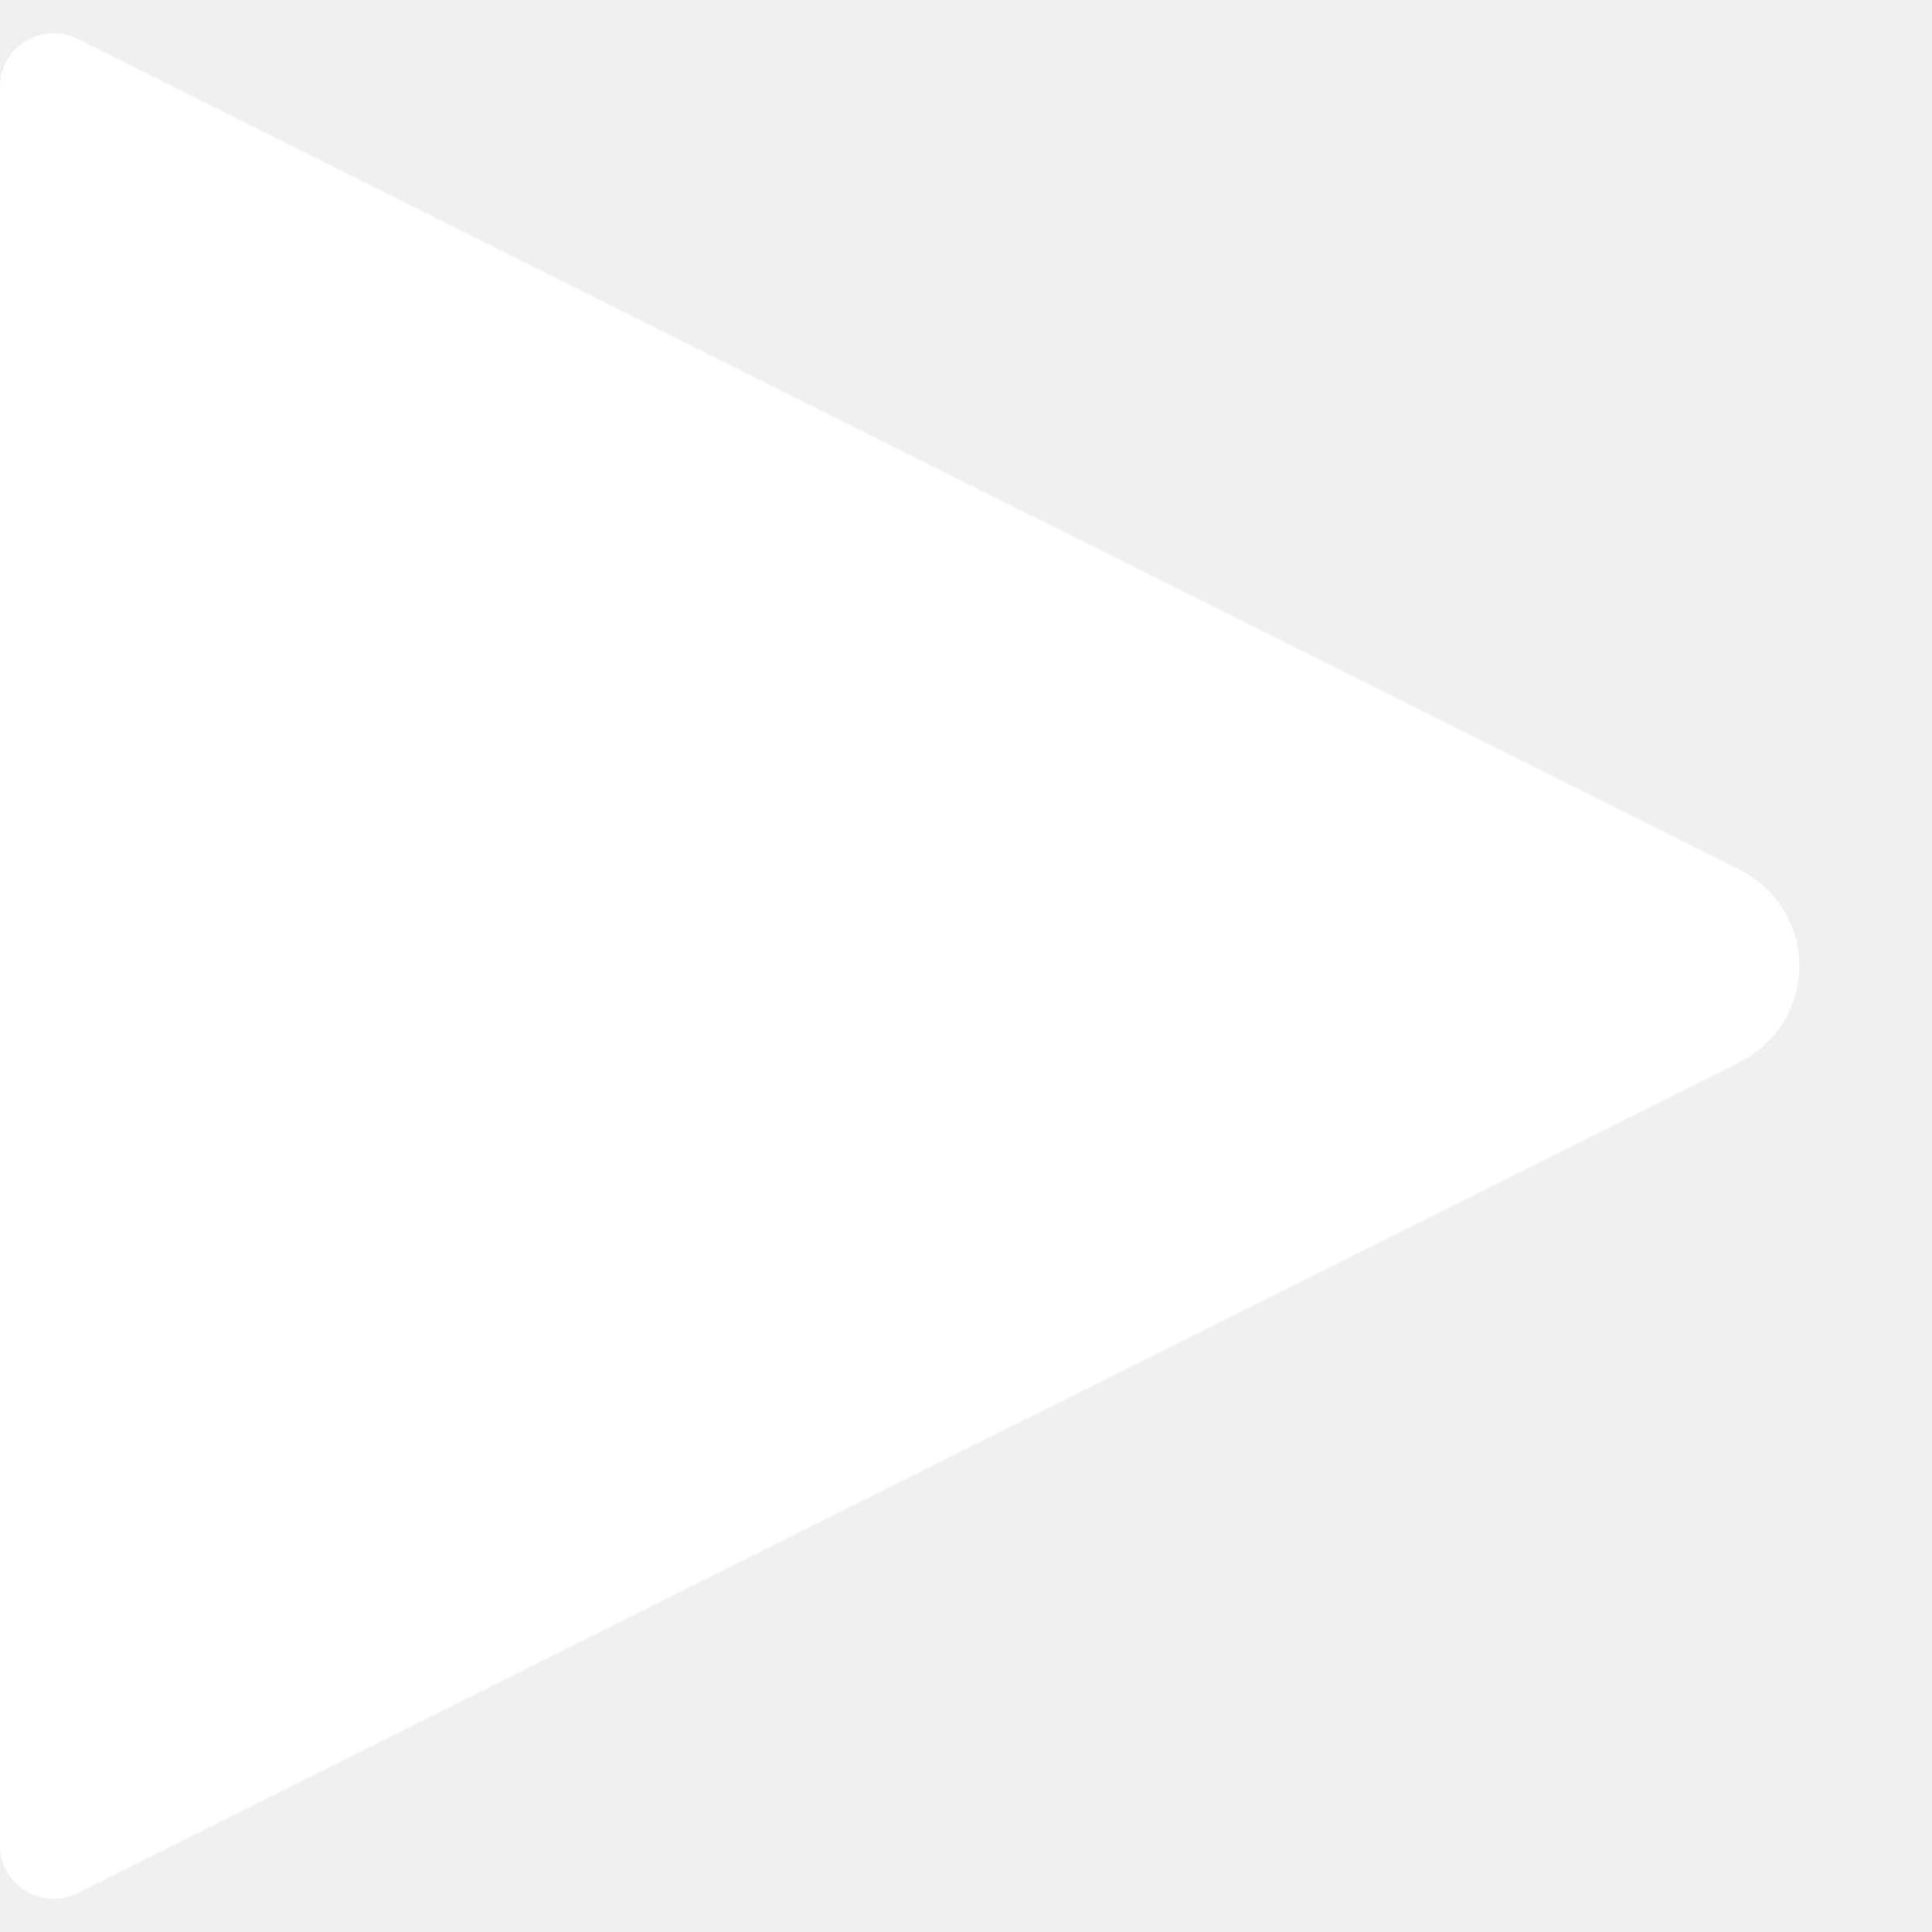
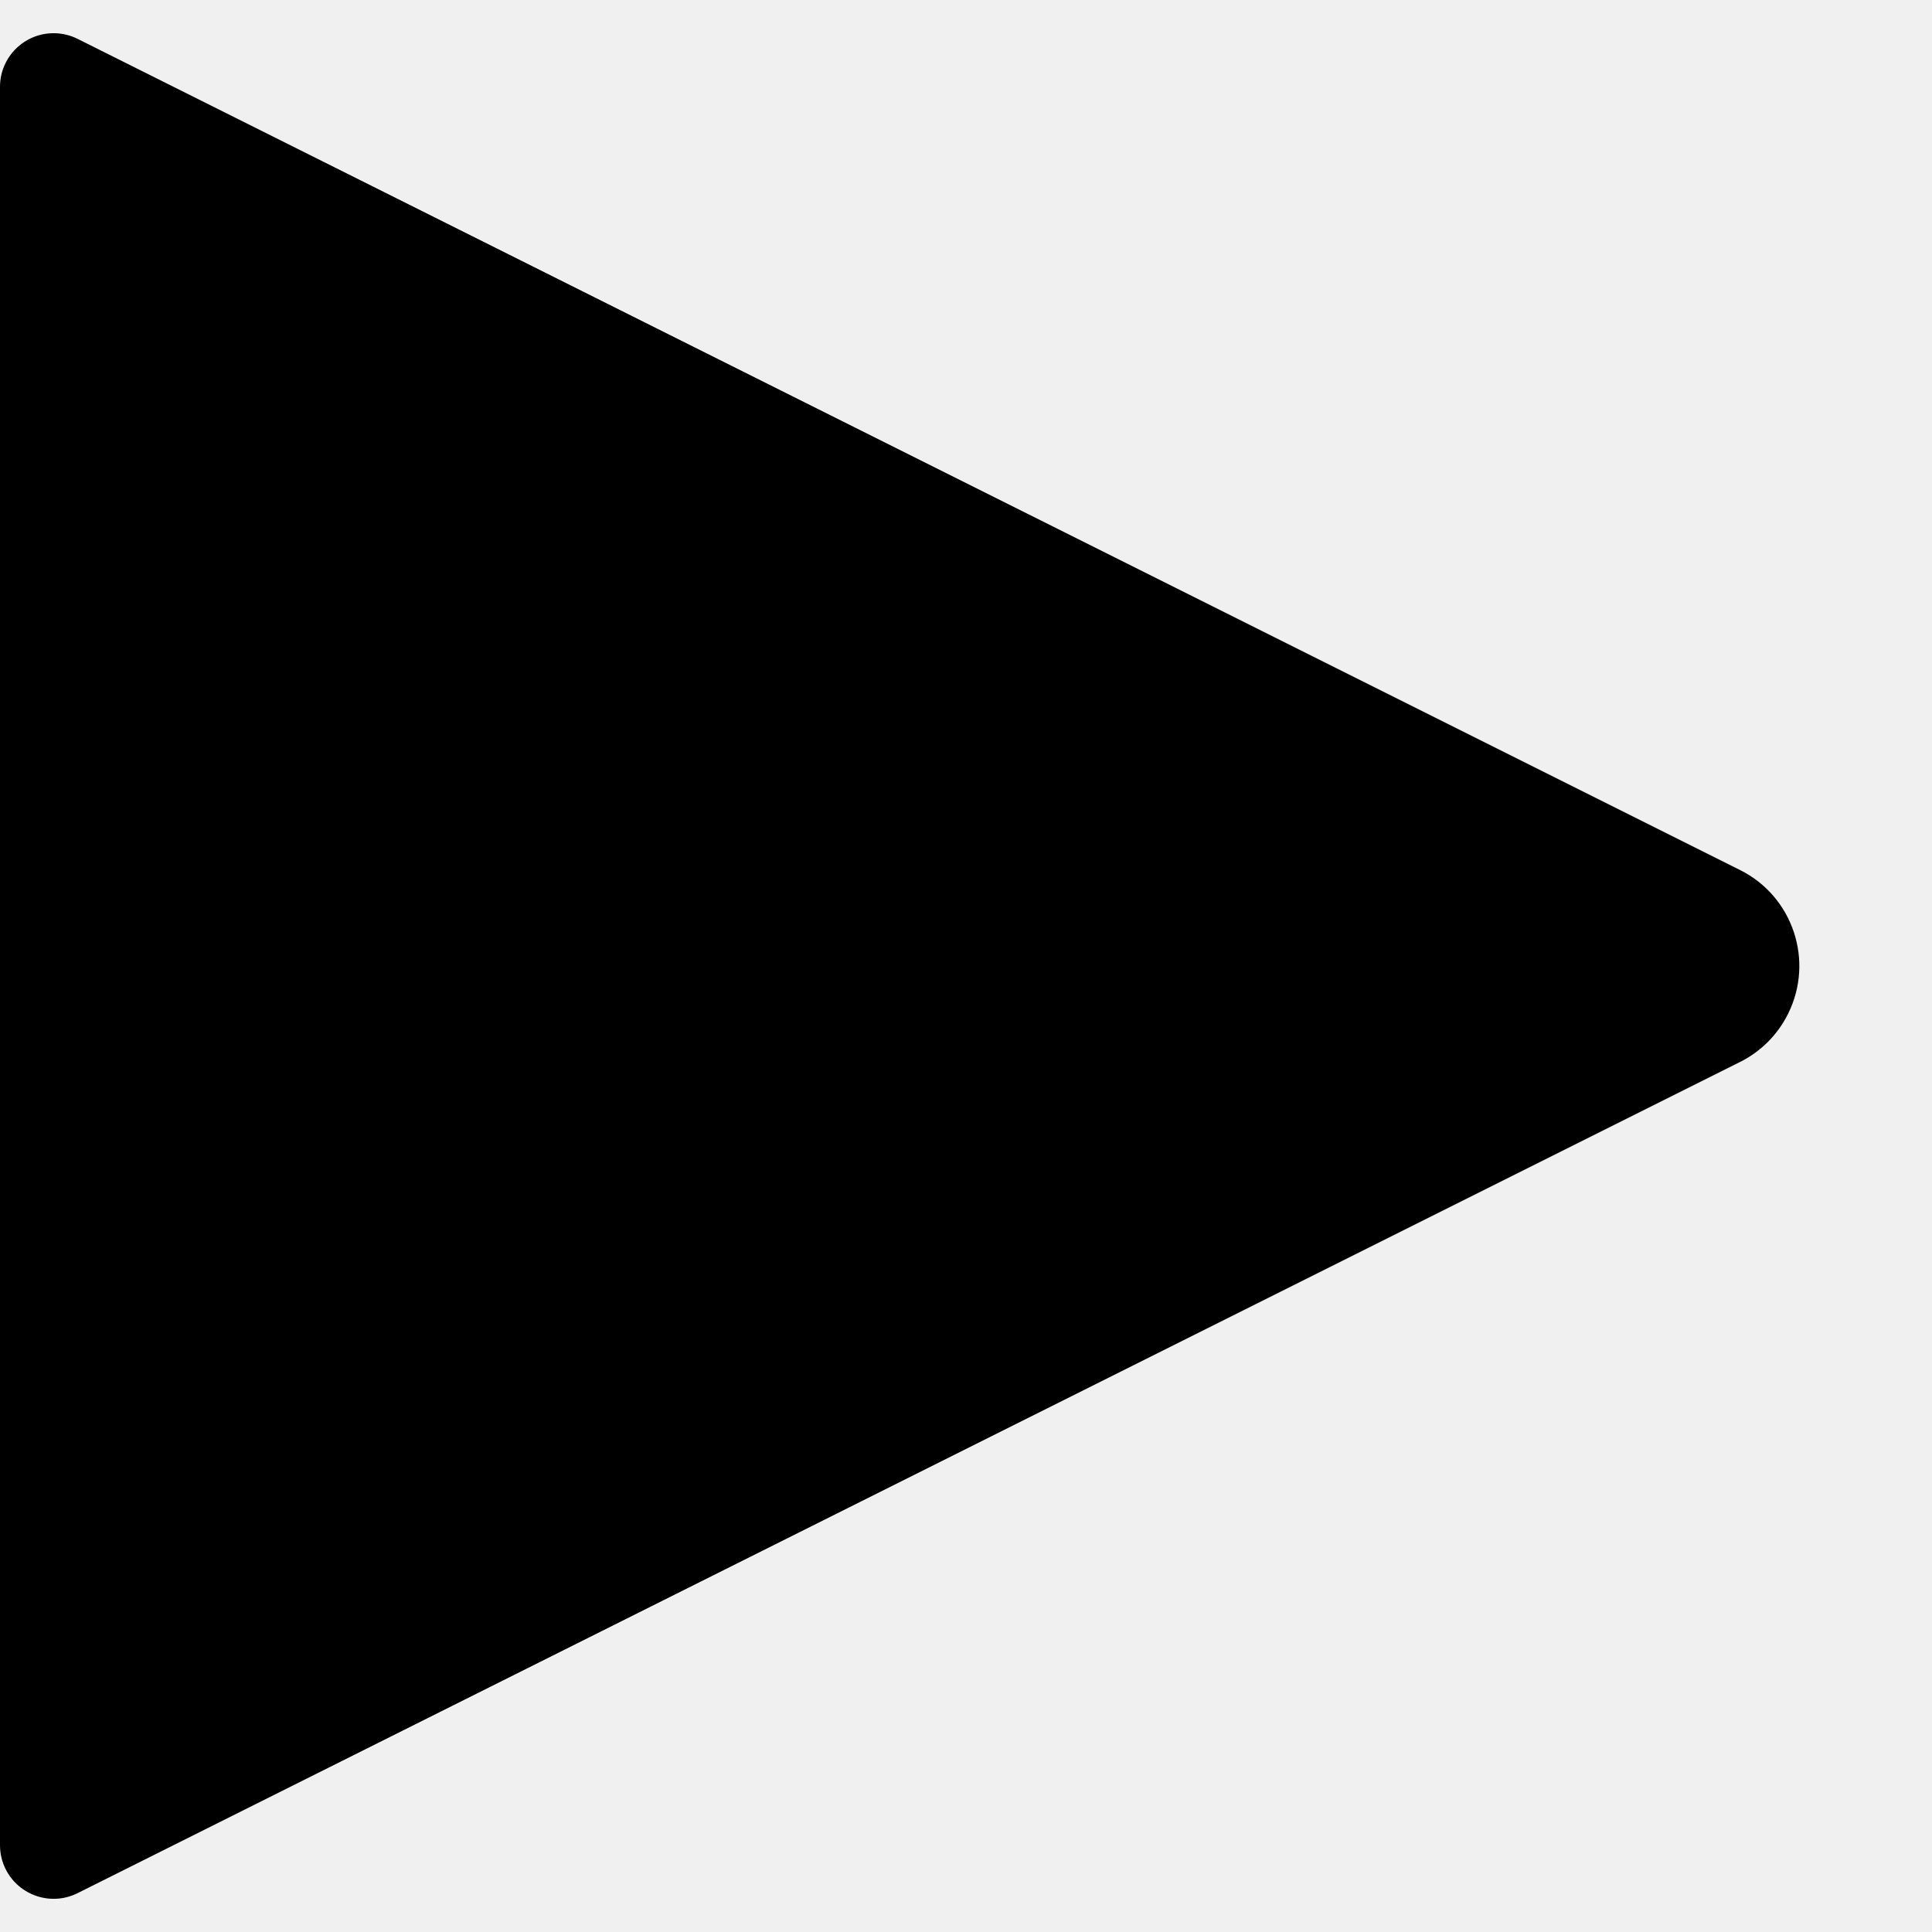
<svg width="16px" height="16px" viewBox="0 0 16 16" version="1.1">
-   <path fill="#FFFFFF" d="M0.643,0.322 L14.41,7.205 C14.849,7.424 15.027,7.958 14.807,8.398 C14.721,8.57 14.582,8.709 14.41,8.795 L0.643,15.678 C0.424,15.788 0.157,15.699 0.047,15.48 C0.016,15.418 1.76768319e-16,15.35 4.4408921e-16,15.281 L-4.4408921e-16,0.719 C-4.74149377e-16,0.474 0.199,0.275 0.444,0.275 C0.513,0.275 0.581,0.291 0.643,0.322 Z" />
+   <path fill="currentColor" d="M0.643,0.322 L14.41,7.205 C14.849,7.424 15.027,7.958 14.807,8.398 C14.721,8.57 14.582,8.709 14.41,8.795 L0.643,15.678 C0.424,15.788 0.157,15.699 0.047,15.48 C0.016,15.418 1.76768319e-16,15.35 4.4408921e-16,15.281 L-4.4408921e-16,0.719 C-4.74149377e-16,0.474 0.199,0.275 0.444,0.275 C0.513,0.275 0.581,0.291 0.643,0.322 Z" />
</svg>
